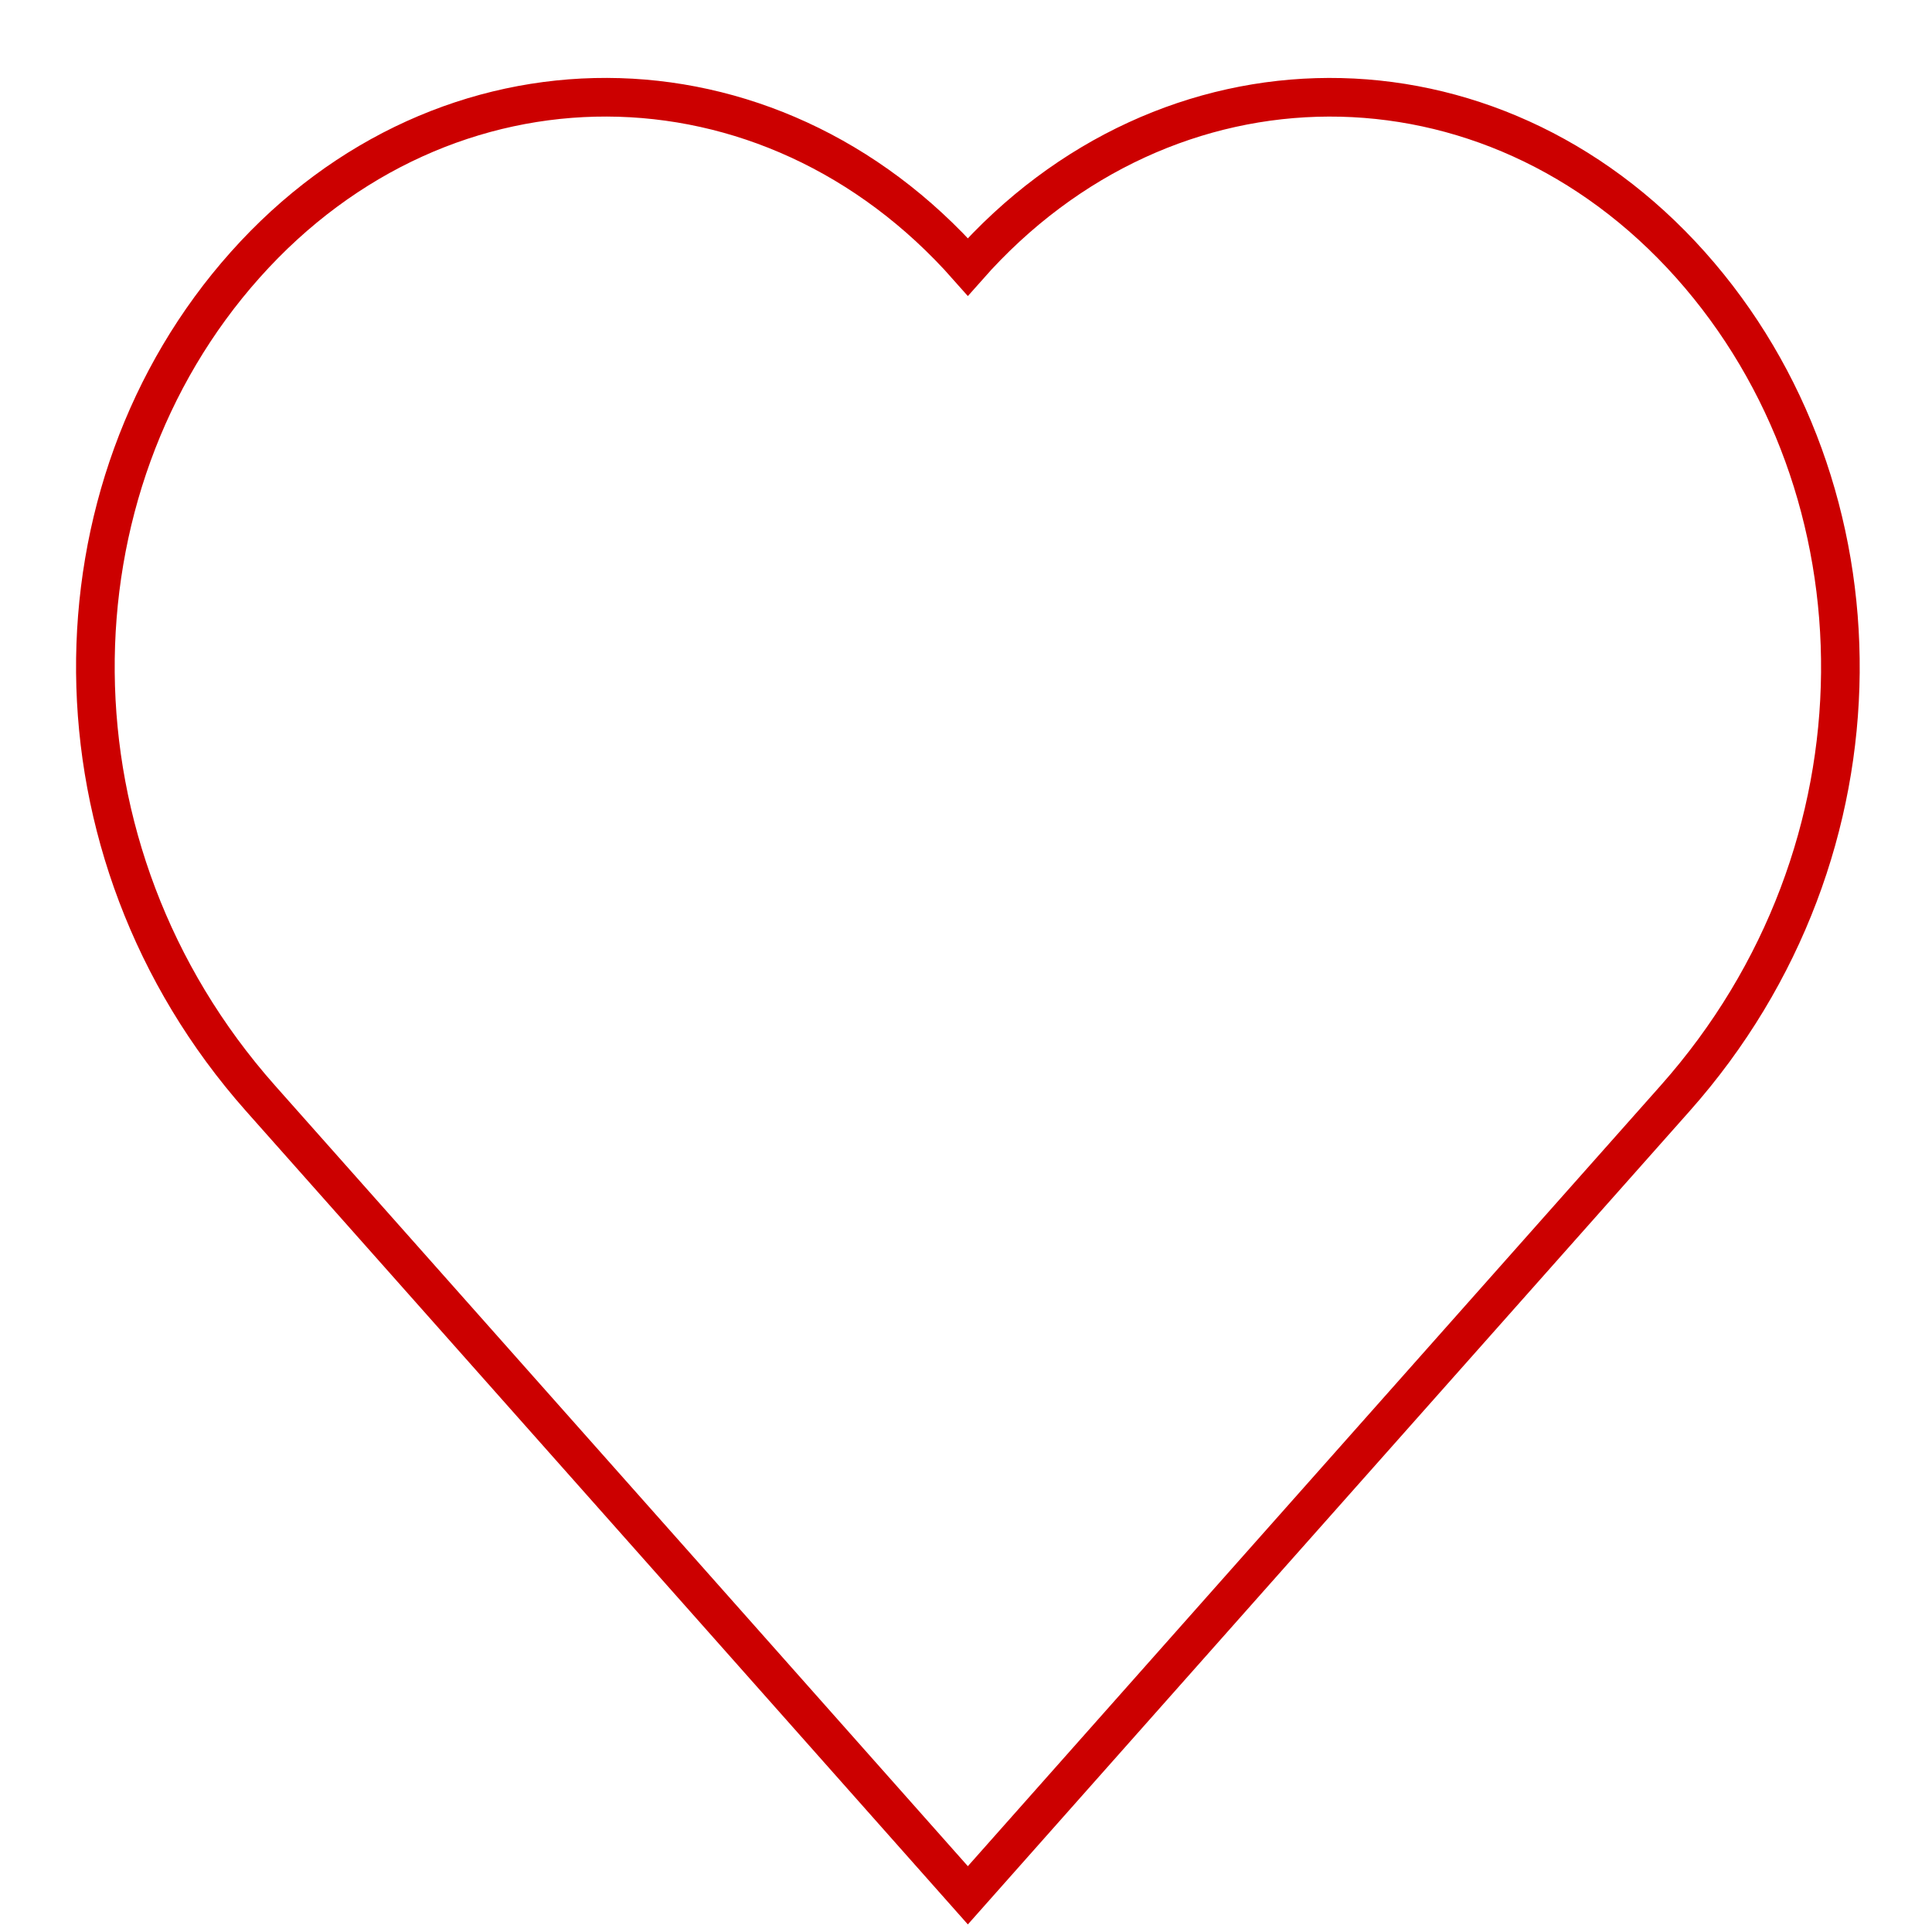
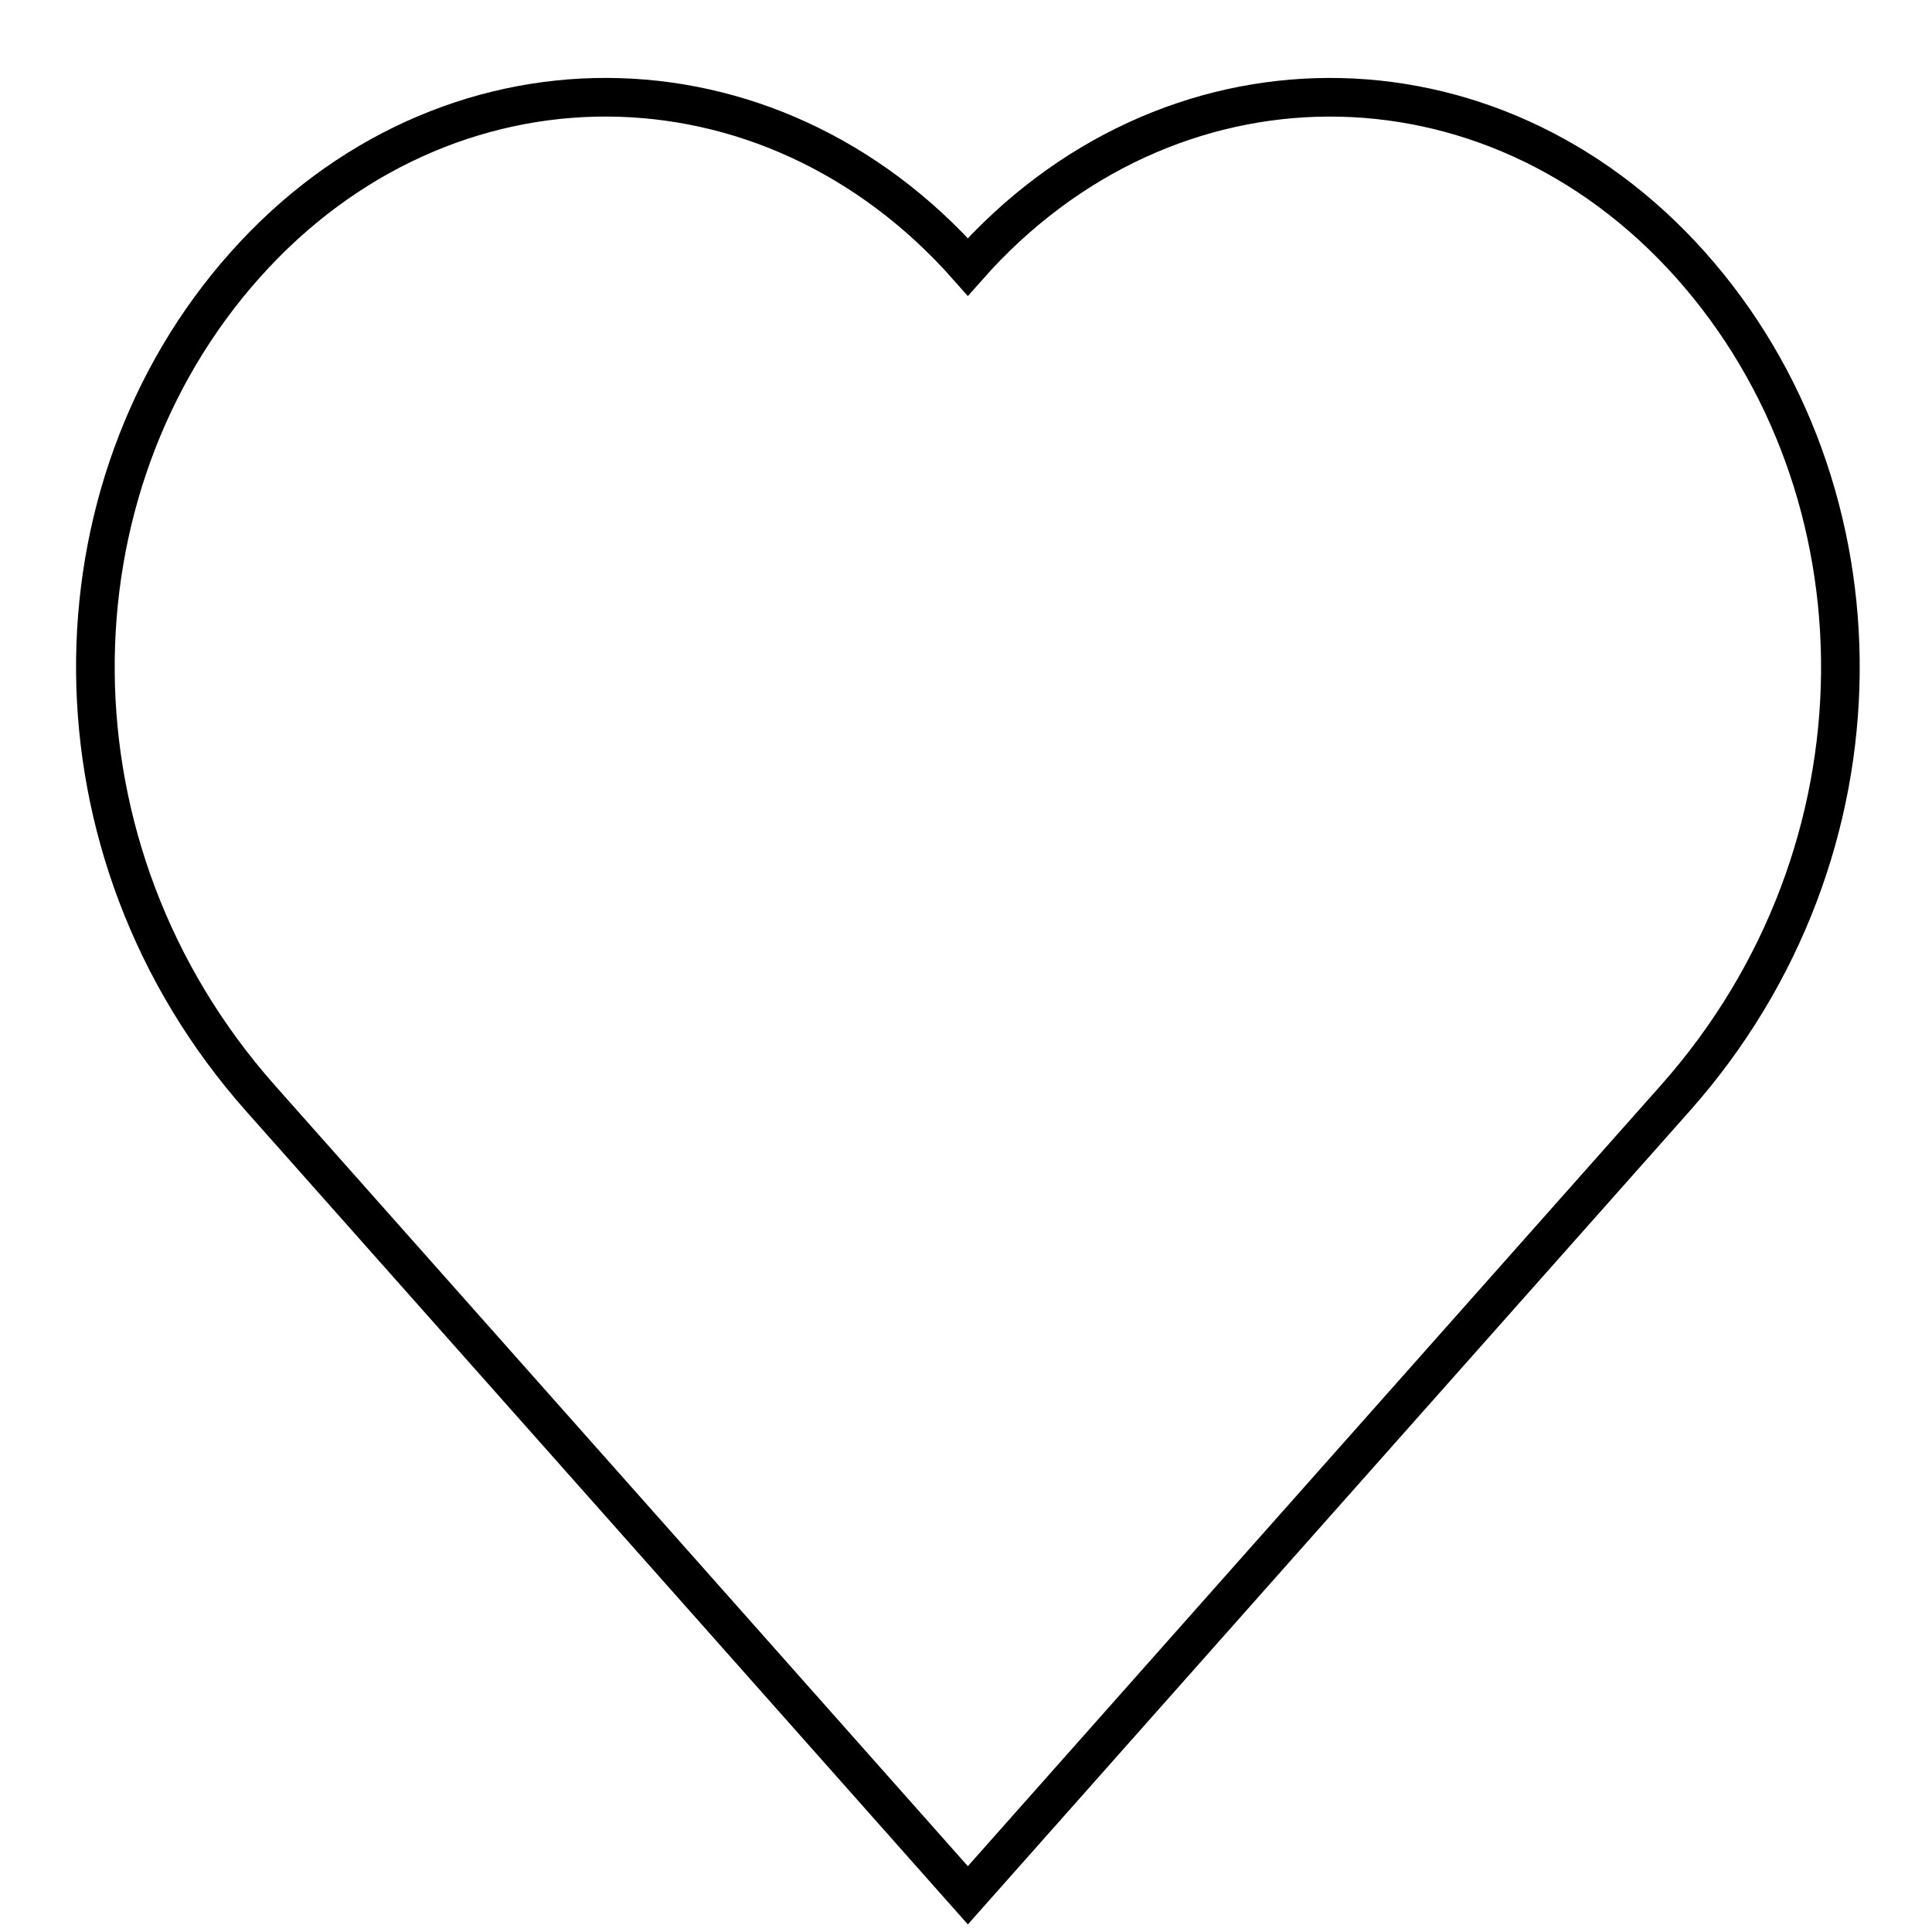
<svg xmlns="http://www.w3.org/2000/svg" version="1.1" width="500px" height="500px" viewBox="-0.5 -0.5 500 500">
  <defs />
  <g>
-     <path d="M 249.98 490 C 267.76 469.94 369.46 355.33 433.03 283.74 C 490 219.6 488.75 126.07 437.01 68.06 C 385.21 10 301.49 10.25 249.98 68.57 C 198.46 10.25 114.74 10 62.99 68.01 C 11.2 126.02 10 219.55 66.92 283.74 C 130.5 355.33 232.19 469.94 249.98 490 Z" fill="none" stroke="#cc0000" stroke-width="10" stroke-miterlimit="10" pointer-events="all" />
+     <path d="M 249.98 490 C 267.76 469.94 369.46 355.33 433.03 283.74 C 490 219.6 488.75 126.07 437.01 68.06 C 385.21 10 301.49 10.25 249.98 68.57 C 198.46 10.25 114.74 10 62.99 68.01 C 11.2 126.02 10 219.55 66.92 283.74 C 130.5 355.33 232.19 469.94 249.98 490 Z" fill="none" stroke="#000000" stroke-width="10" stroke-miterlimit="10" pointer-events="all" />
  </g>
</svg>
